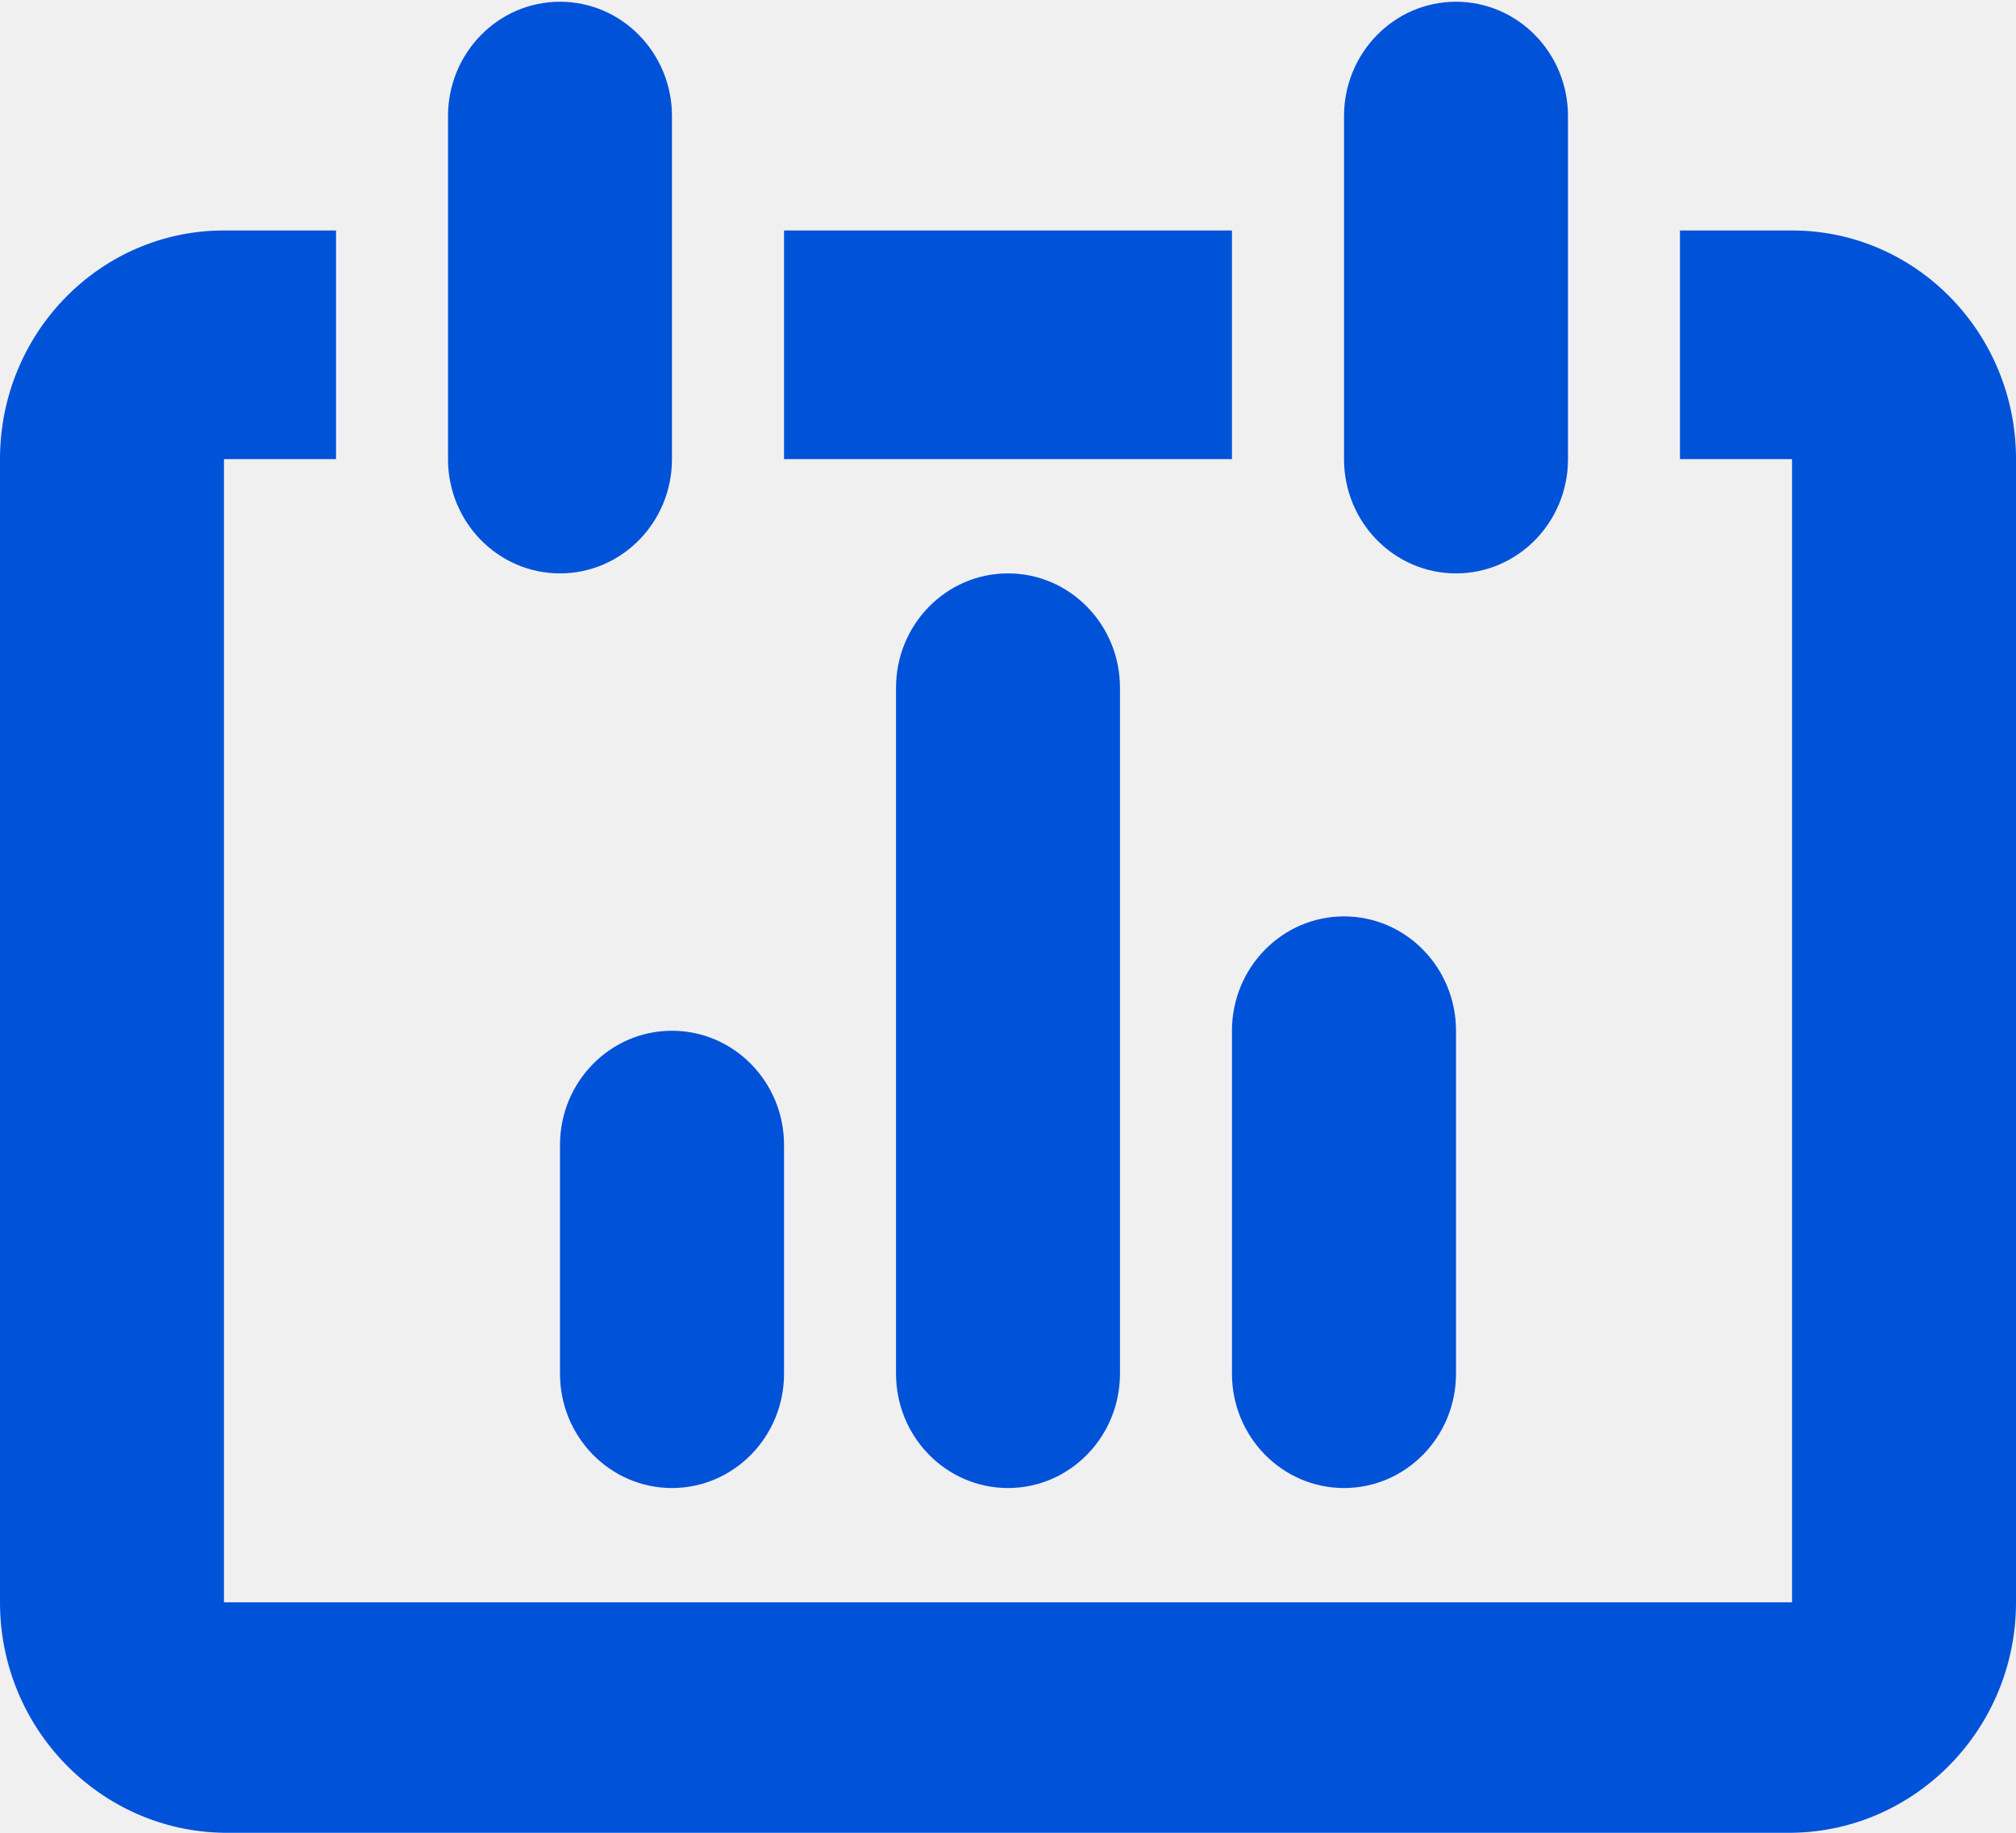
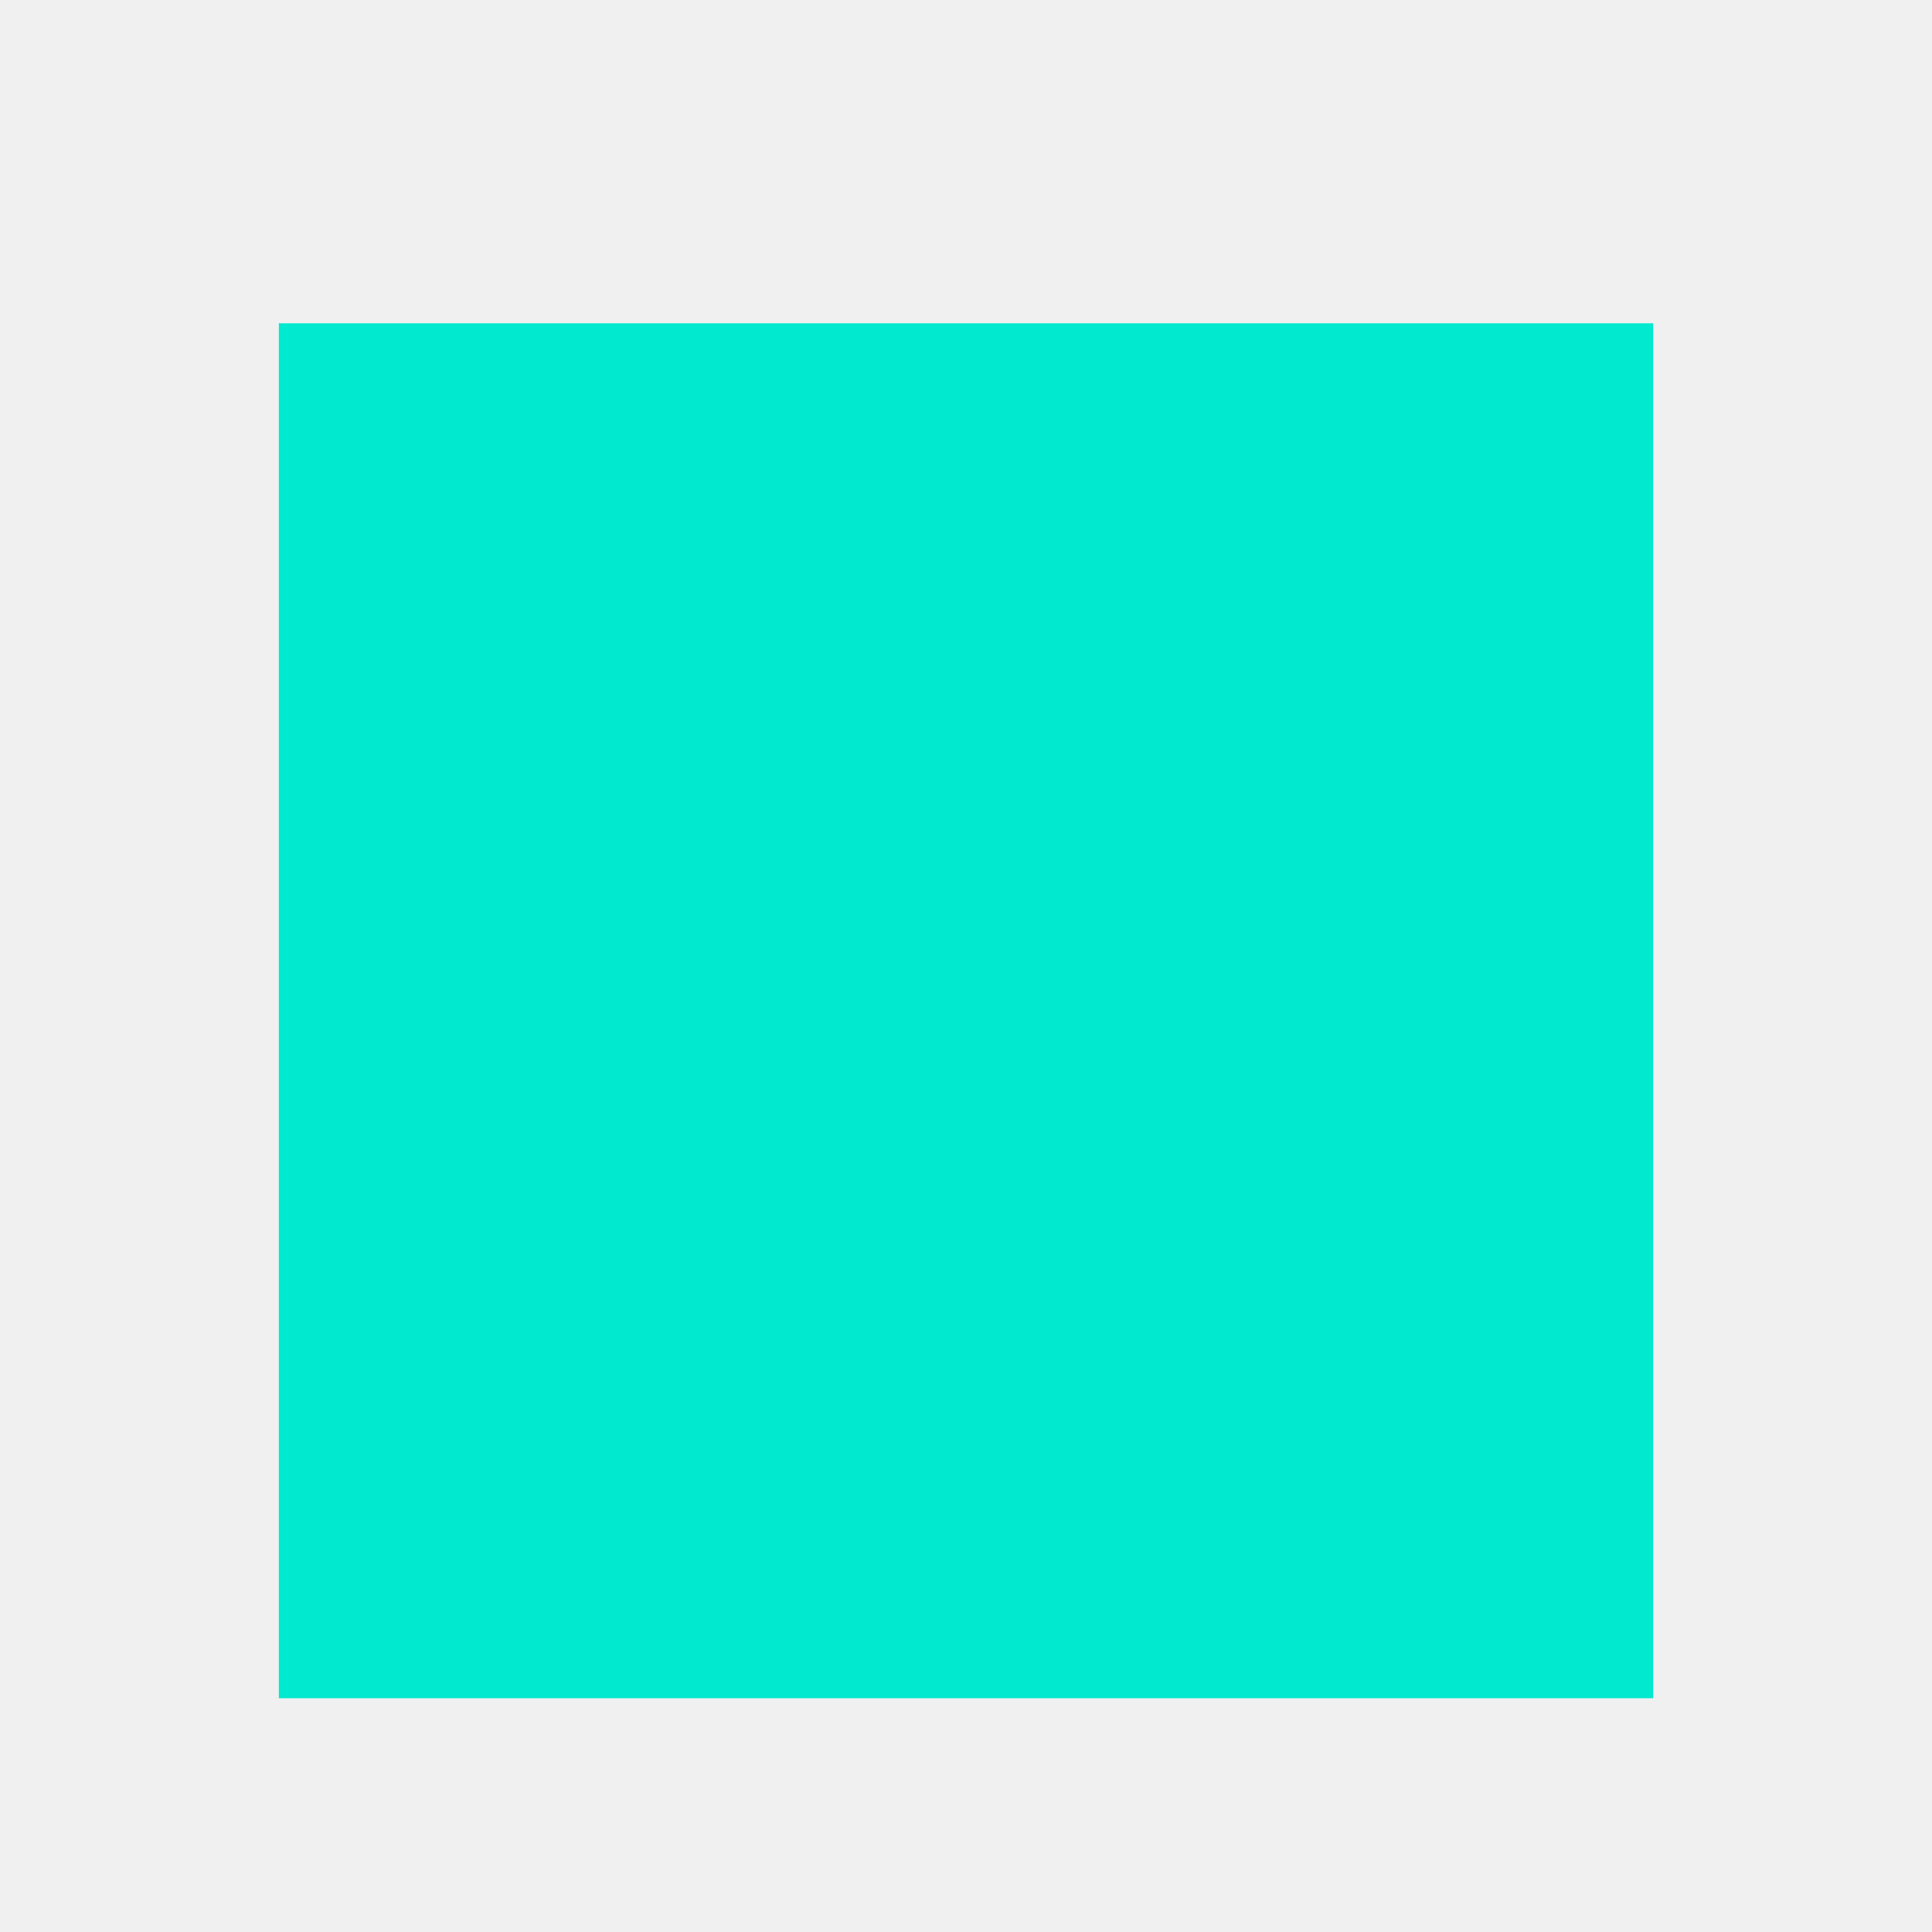
- <svg xmlns="http://www.w3.org/2000/svg" version="1.1" width="22px" height="20px">
+ <svg xmlns="http://www.w3.org/2000/svg" version="1.1" width="3px" height="3px">
  <defs>
    <pattern id="BGPattern" patternUnits="userSpaceOnUse" alignment="0 0" imageRepeat="None" />
-     <mask fill="white" id="Clip1756">
-       <path d="M 22 17.485  C 22 18.863  20.906 19.981  19.556 20  L 2.444 20  C 1.094 19.981  0 18.863  0 17.485  L 0 5.01  C 0 3.632  1.094 2.515  2.444 2.515  L 3.667 2.515  L 3.667 5.01  L 2.444 5.01  L 2.444 17.485  L 19.556 17.485  L 19.556 5.01  L 18.333 5.01  L 18.333 2.515  L 19.556 2.515  C 20.906 2.515  22 3.632  22 5.01  L 22 17.485  Z M 17.111 5.01  C 17.111 5.699  16.564 6.257  15.889 6.257  C 15.214 6.257  14.667 5.699  14.667 5.01  L 14.667 1.267  C 14.667 0.578  15.214 0.019  15.889 0.019  C 16.564 0.019  17.111 0.578  17.111 1.267  L 17.111 5.01  Z M 15.889 11.248  L 15.889 14.99  C 15.889 15.679  15.342 16.238  14.667 16.238  C 13.992 16.238  13.444 15.679  13.444 14.99  L 13.444 11.248  C 13.444 10.559  13.992 10  14.667 10  C 15.342 10  15.889 10.559  15.889 11.248  Z M 12.222 7.505  L 12.222 14.99  C 12.222 15.679  11.675 16.238  11 16.238  C 10.325 16.238  9.778 15.679  9.778 14.99  L 9.778 7.505  C 9.778 6.816  10.325 6.257  11 6.257  C 11.675 6.257  12.222 6.816  12.222 7.505  Z M 8.556 5.01  L 8.556 2.515  L 13.444 2.515  L 13.444 5.01  L 8.556 5.01  Z M 8.556 12.495  L 8.556 14.99  C 8.556 15.679  8.008 16.238  7.333 16.238  C 6.658 16.238  6.111 15.679  6.111 14.99  L 6.111 12.495  C 6.111 11.806  6.658 11.248  7.333 11.248  C 8.008 11.248  8.556 11.806  8.556 12.495  Z M 7.333 5.01  C 7.333 5.699  6.786 6.257  6.111 6.257  C 5.436 6.257  4.889 5.699  4.889 5.01  L 4.889 1.267  C 4.889 0.578  5.436 0.019  6.111 0.019  C 6.786 0.019  7.333 0.578  7.333 1.267  L 7.333 5.01  Z " fill-rule="evenodd" />
+     <mask fill="white" id="Clip14">
+       <path d="M 2.567 2.637  L 2.567 0.502  L 0.433 0.502  L 0.433 2.637  L 2.567 2.637  Z " fill-rule="evenodd" />
    </mask>
  </defs>
-   <g transform="matrix(1 0 0 1 -1538 -31 )">
-     <path d="M 22 17.485  C 22 18.863  20.906 19.981  19.556 20  L 2.444 20  C 1.094 19.981  0 18.863  0 17.485  L 0 5.01  C 0 3.632  1.094 2.515  2.444 2.515  L 3.667 2.515  L 3.667 5.01  L 2.444 5.01  L 2.444 17.485  L 19.556 17.485  L 19.556 5.01  L 18.333 5.01  L 18.333 2.515  L 19.556 2.515  C 20.906 2.515  22 3.632  22 5.01  L 22 17.485  Z M 17.111 5.01  C 17.111 5.699  16.564 6.257  15.889 6.257  C 15.214 6.257  14.667 5.699  14.667 5.01  L 14.667 1.267  C 14.667 0.578  15.214 0.019  15.889 0.019  C 16.564 0.019  17.111 0.578  17.111 1.267  L 17.111 5.01  Z M 15.889 11.248  L 15.889 14.99  C 15.889 15.679  15.342 16.238  14.667 16.238  C 13.992 16.238  13.444 15.679  13.444 14.99  L 13.444 11.248  C 13.444 10.559  13.992 10  14.667 10  C 15.342 10  15.889 10.559  15.889 11.248  Z M 12.222 7.505  L 12.222 14.99  C 12.222 15.679  11.675 16.238  11 16.238  C 10.325 16.238  9.778 15.679  9.778 14.99  L 9.778 7.505  C 9.778 6.816  10.325 6.257  11 6.257  C 11.675 6.257  12.222 6.816  12.222 7.505  Z M 8.556 5.01  L 8.556 2.515  L 13.444 2.515  L 13.444 5.01  L 8.556 5.01  Z M 8.556 12.495  L 8.556 14.99  C 8.556 15.679  8.008 16.238  7.333 16.238  C 6.658 16.238  6.111 15.679  6.111 14.99  L 6.111 12.495  C 6.111 11.806  6.658 11.248  7.333 11.248  C 8.008 11.248  8.556 11.806  8.556 12.495  Z M 7.333 5.01  C 7.333 5.699  6.786 6.257  6.111 6.257  C 5.436 6.257  4.889 5.699  4.889 5.01  L 4.889 1.267  C 4.889 0.578  5.436 0.019  6.111 0.019  C 6.786 0.019  7.333 0.578  7.333 1.267  L 7.333 5.01  Z " fill-rule="nonzero" fill="rgba(0, 82, 217, 1)" stroke="none" transform="matrix(1 0 0 1 1538 31 )" class="fill" />
-     <path d="M 22 17.485  C 22 18.863  20.906 19.981  19.556 20  L 2.444 20  C 1.094 19.981  0 18.863  0 17.485  L 0 5.01  C 0 3.632  1.094 2.515  2.444 2.515  L 3.667 2.515  L 3.667 5.01  L 2.444 5.01  L 2.444 17.485  L 19.556 17.485  L 19.556 5.01  L 18.333 5.01  L 18.333 2.515  L 19.556 2.515  C 20.906 2.515  22 3.632  22 5.01  L 22 17.485  Z " stroke-width="0" stroke-dasharray="0" stroke="rgba(255, 255, 255, 0)" fill="none" transform="matrix(1 0 0 1 1538 31 )" class="stroke" mask="url(#Clip1756)" />
-     <path d="M 17.111 5.01  C 17.111 5.699  16.564 6.257  15.889 6.257  C 15.214 6.257  14.667 5.699  14.667 5.01  L 14.667 1.267  C 14.667 0.578  15.214 0.019  15.889 0.019  C 16.564 0.019  17.111 0.578  17.111 1.267  L 17.111 5.01  Z " stroke-width="0" stroke-dasharray="0" stroke="rgba(255, 255, 255, 0)" fill="none" transform="matrix(1 0 0 1 1538 31 )" class="stroke" mask="url(#Clip1756)" />
-     <path d="M 15.889 11.248  L 15.889 14.99  C 15.889 15.679  15.342 16.238  14.667 16.238  C 13.992 16.238  13.444 15.679  13.444 14.99  L 13.444 11.248  C 13.444 10.559  13.992 10  14.667 10  C 15.342 10  15.889 10.559  15.889 11.248  Z " stroke-width="0" stroke-dasharray="0" stroke="rgba(255, 255, 255, 0)" fill="none" transform="matrix(1 0 0 1 1538 31 )" class="stroke" mask="url(#Clip1756)" />
-     <path d="M 12.222 7.505  L 12.222 14.99  C 12.222 15.679  11.675 16.238  11 16.238  C 10.325 16.238  9.778 15.679  9.778 14.99  L 9.778 7.505  C 9.778 6.816  10.325 6.257  11 6.257  C 11.675 6.257  12.222 6.816  12.222 7.505  Z " stroke-width="0" stroke-dasharray="0" stroke="rgba(255, 255, 255, 0)" fill="none" transform="matrix(1 0 0 1 1538 31 )" class="stroke" mask="url(#Clip1756)" />
-     <path d="M 8.556 5.01  L 8.556 2.515  L 13.444 2.515  L 13.444 5.01  L 8.556 5.01  Z " stroke-width="0" stroke-dasharray="0" stroke="rgba(255, 255, 255, 0)" fill="none" transform="matrix(1 0 0 1 1538 31 )" class="stroke" mask="url(#Clip1756)" />
-     <path d="M 8.556 12.495  L 8.556 14.99  C 8.556 15.679  8.008 16.238  7.333 16.238  C 6.658 16.238  6.111 15.679  6.111 14.99  L 6.111 12.495  C 6.111 11.806  6.658 11.248  7.333 11.248  C 8.008 11.248  8.556 11.806  8.556 12.495  Z " stroke-width="0" stroke-dasharray="0" stroke="rgba(255, 255, 255, 0)" fill="none" transform="matrix(1 0 0 1 1538 31 )" class="stroke" mask="url(#Clip1756)" />
-     <path d="M 7.333 5.01  C 7.333 5.699  6.786 6.257  6.111 6.257  C 5.436 6.257  4.889 5.699  4.889 5.01  L 4.889 1.267  C 4.889 0.578  5.436 0.019  6.111 0.019  C 6.786 0.019  7.333 0.578  7.333 1.267  L 7.333 5.01  Z " stroke-width="0" stroke-dasharray="0" stroke="rgba(255, 255, 255, 0)" fill="none" transform="matrix(1 0 0 1 1538 31 )" class="stroke" mask="url(#Clip1756)" />
+   <g transform="matrix(1 0 0 1 -28 -22 )">
+     <path d="M 2.567 2.637  L 2.567 0.502  L 0.433 0.502  L 0.433 2.637  L 2.567 2.637  Z " fill-rule="nonzero" fill="rgba(1, 233, 206, 1)" stroke="none" transform="matrix(1 0 0 1 28 22 )" class="fill" />
+     <path d="M 2.567 2.637  L 2.567 0.502  L 0.433 0.502  L 0.433 2.637  L 2.567 2.637  Z " stroke-width="0" stroke-dasharray="0" stroke="rgba(255, 255, 255, 0)" fill="none" transform="matrix(1 0 0 1 28 22 )" class="stroke" mask="url(#Clip14)" />
  </g>
</svg>
